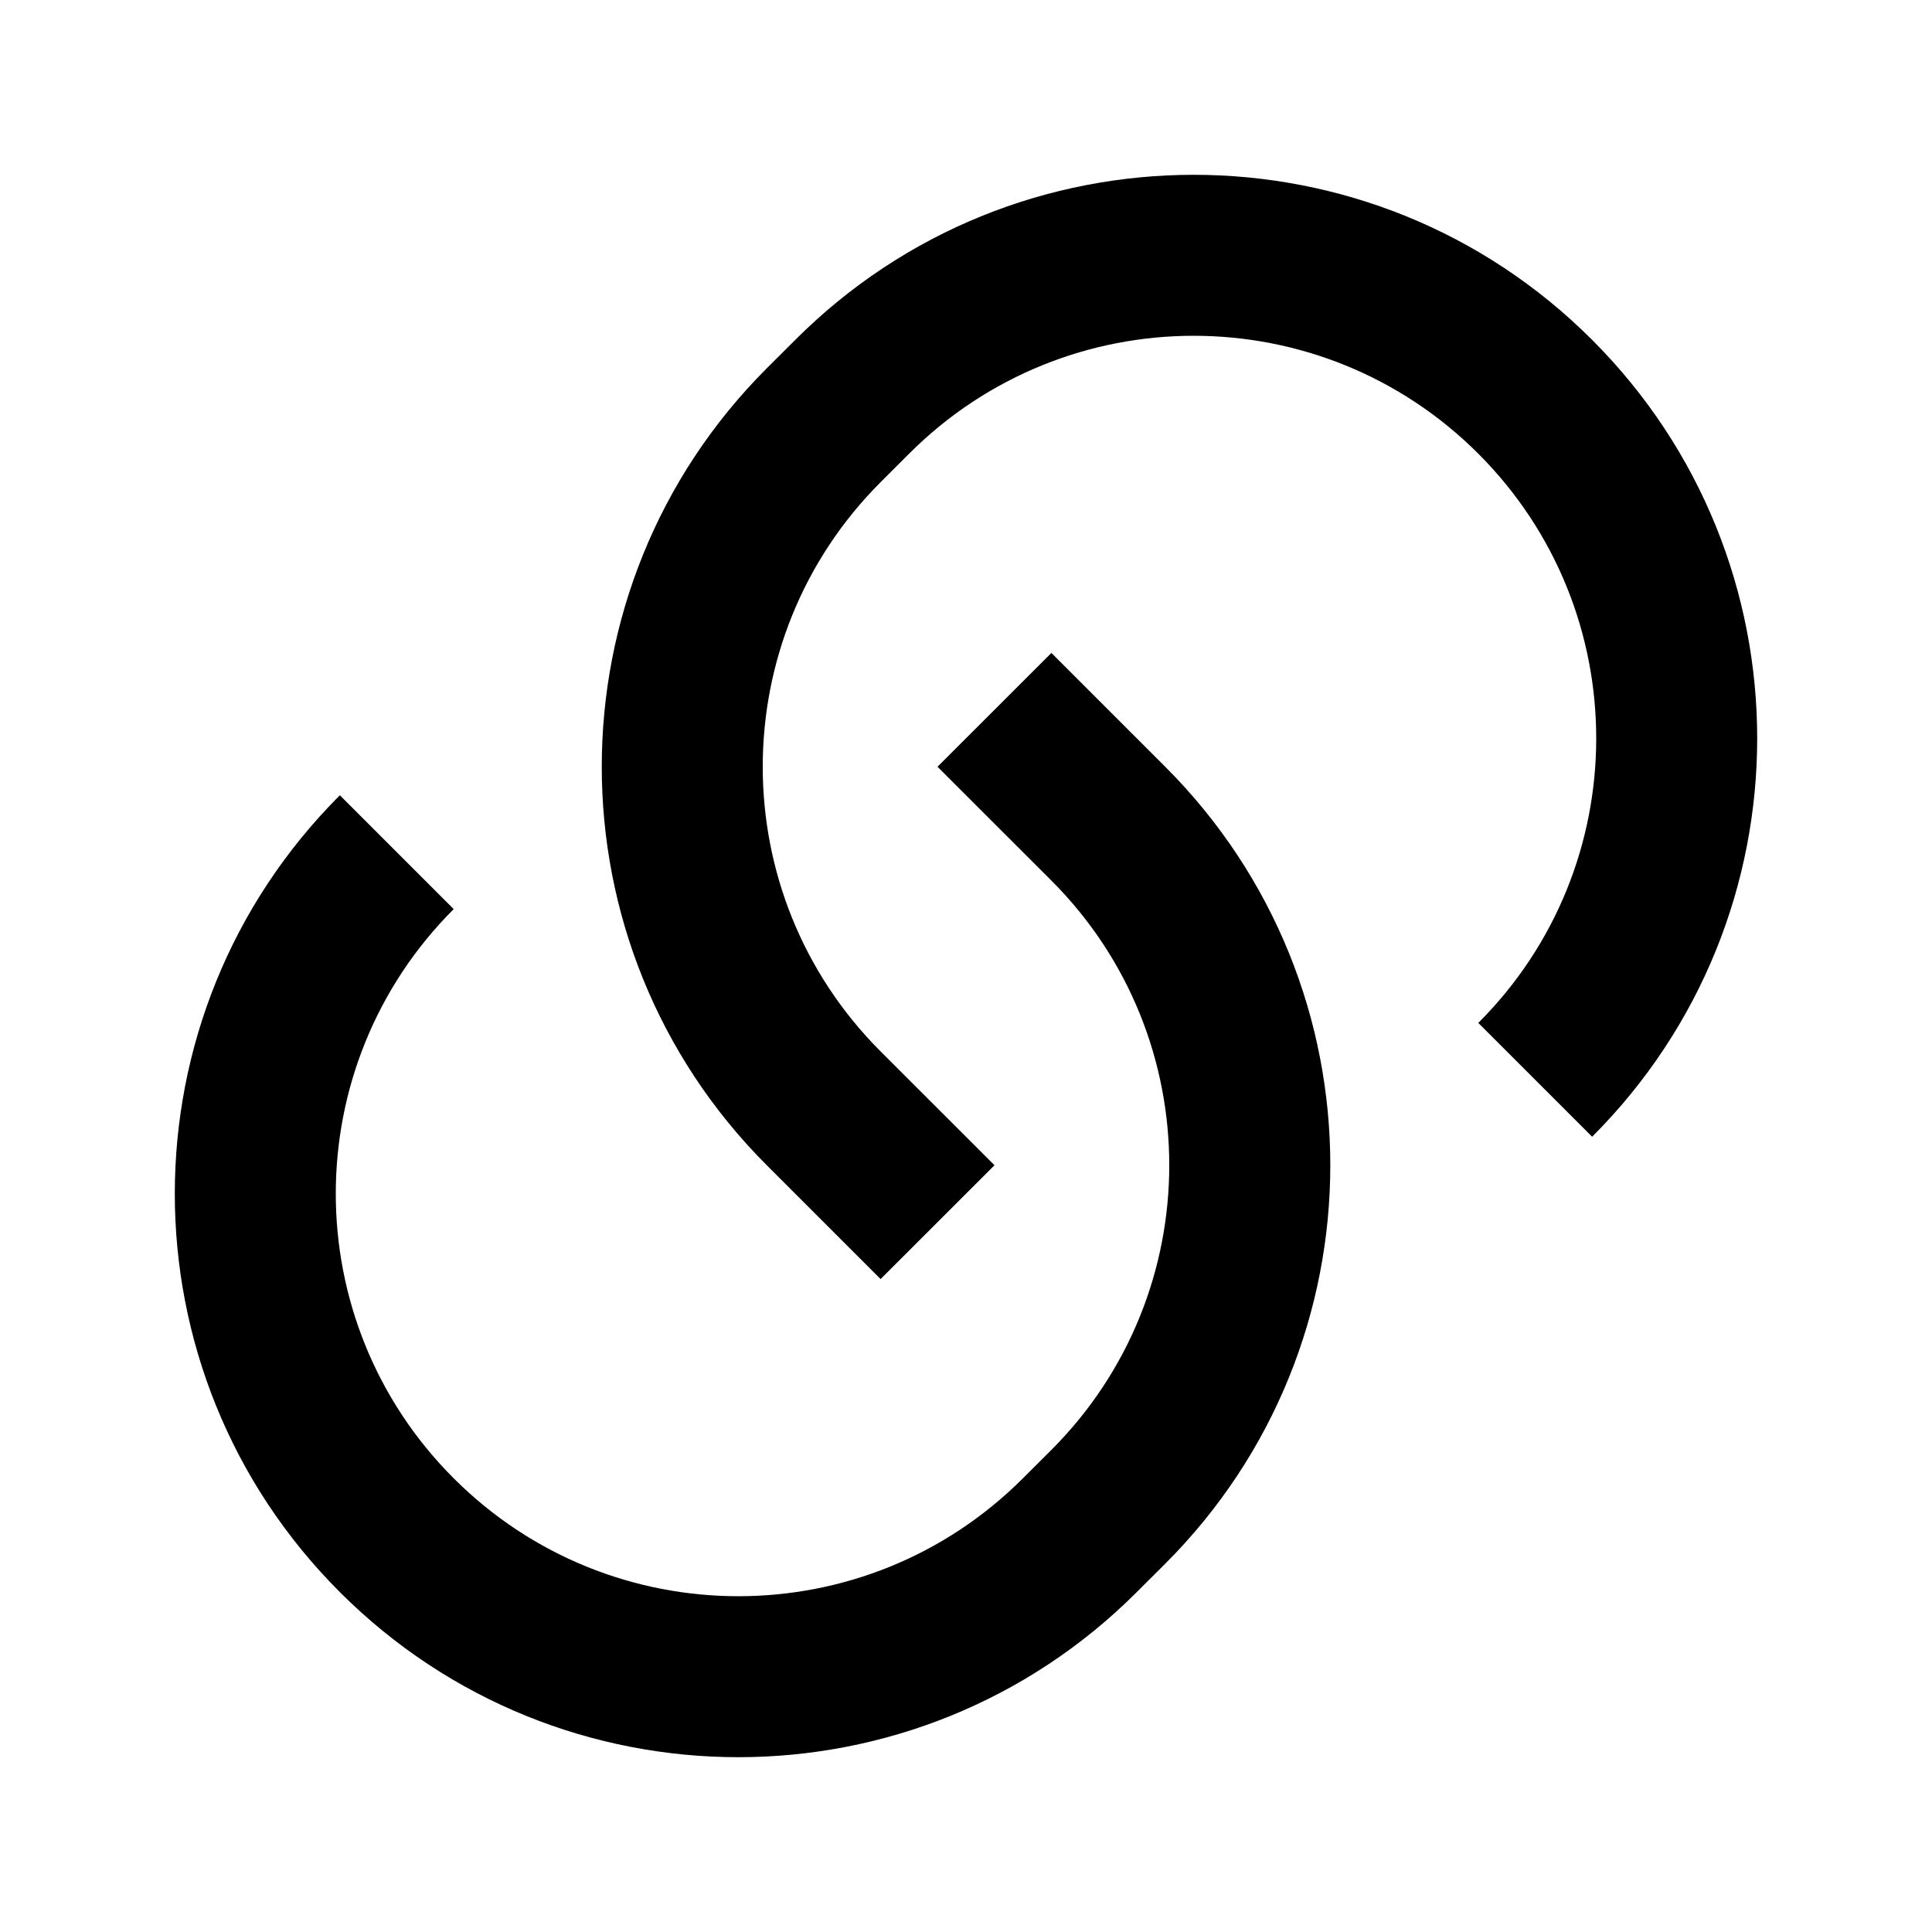
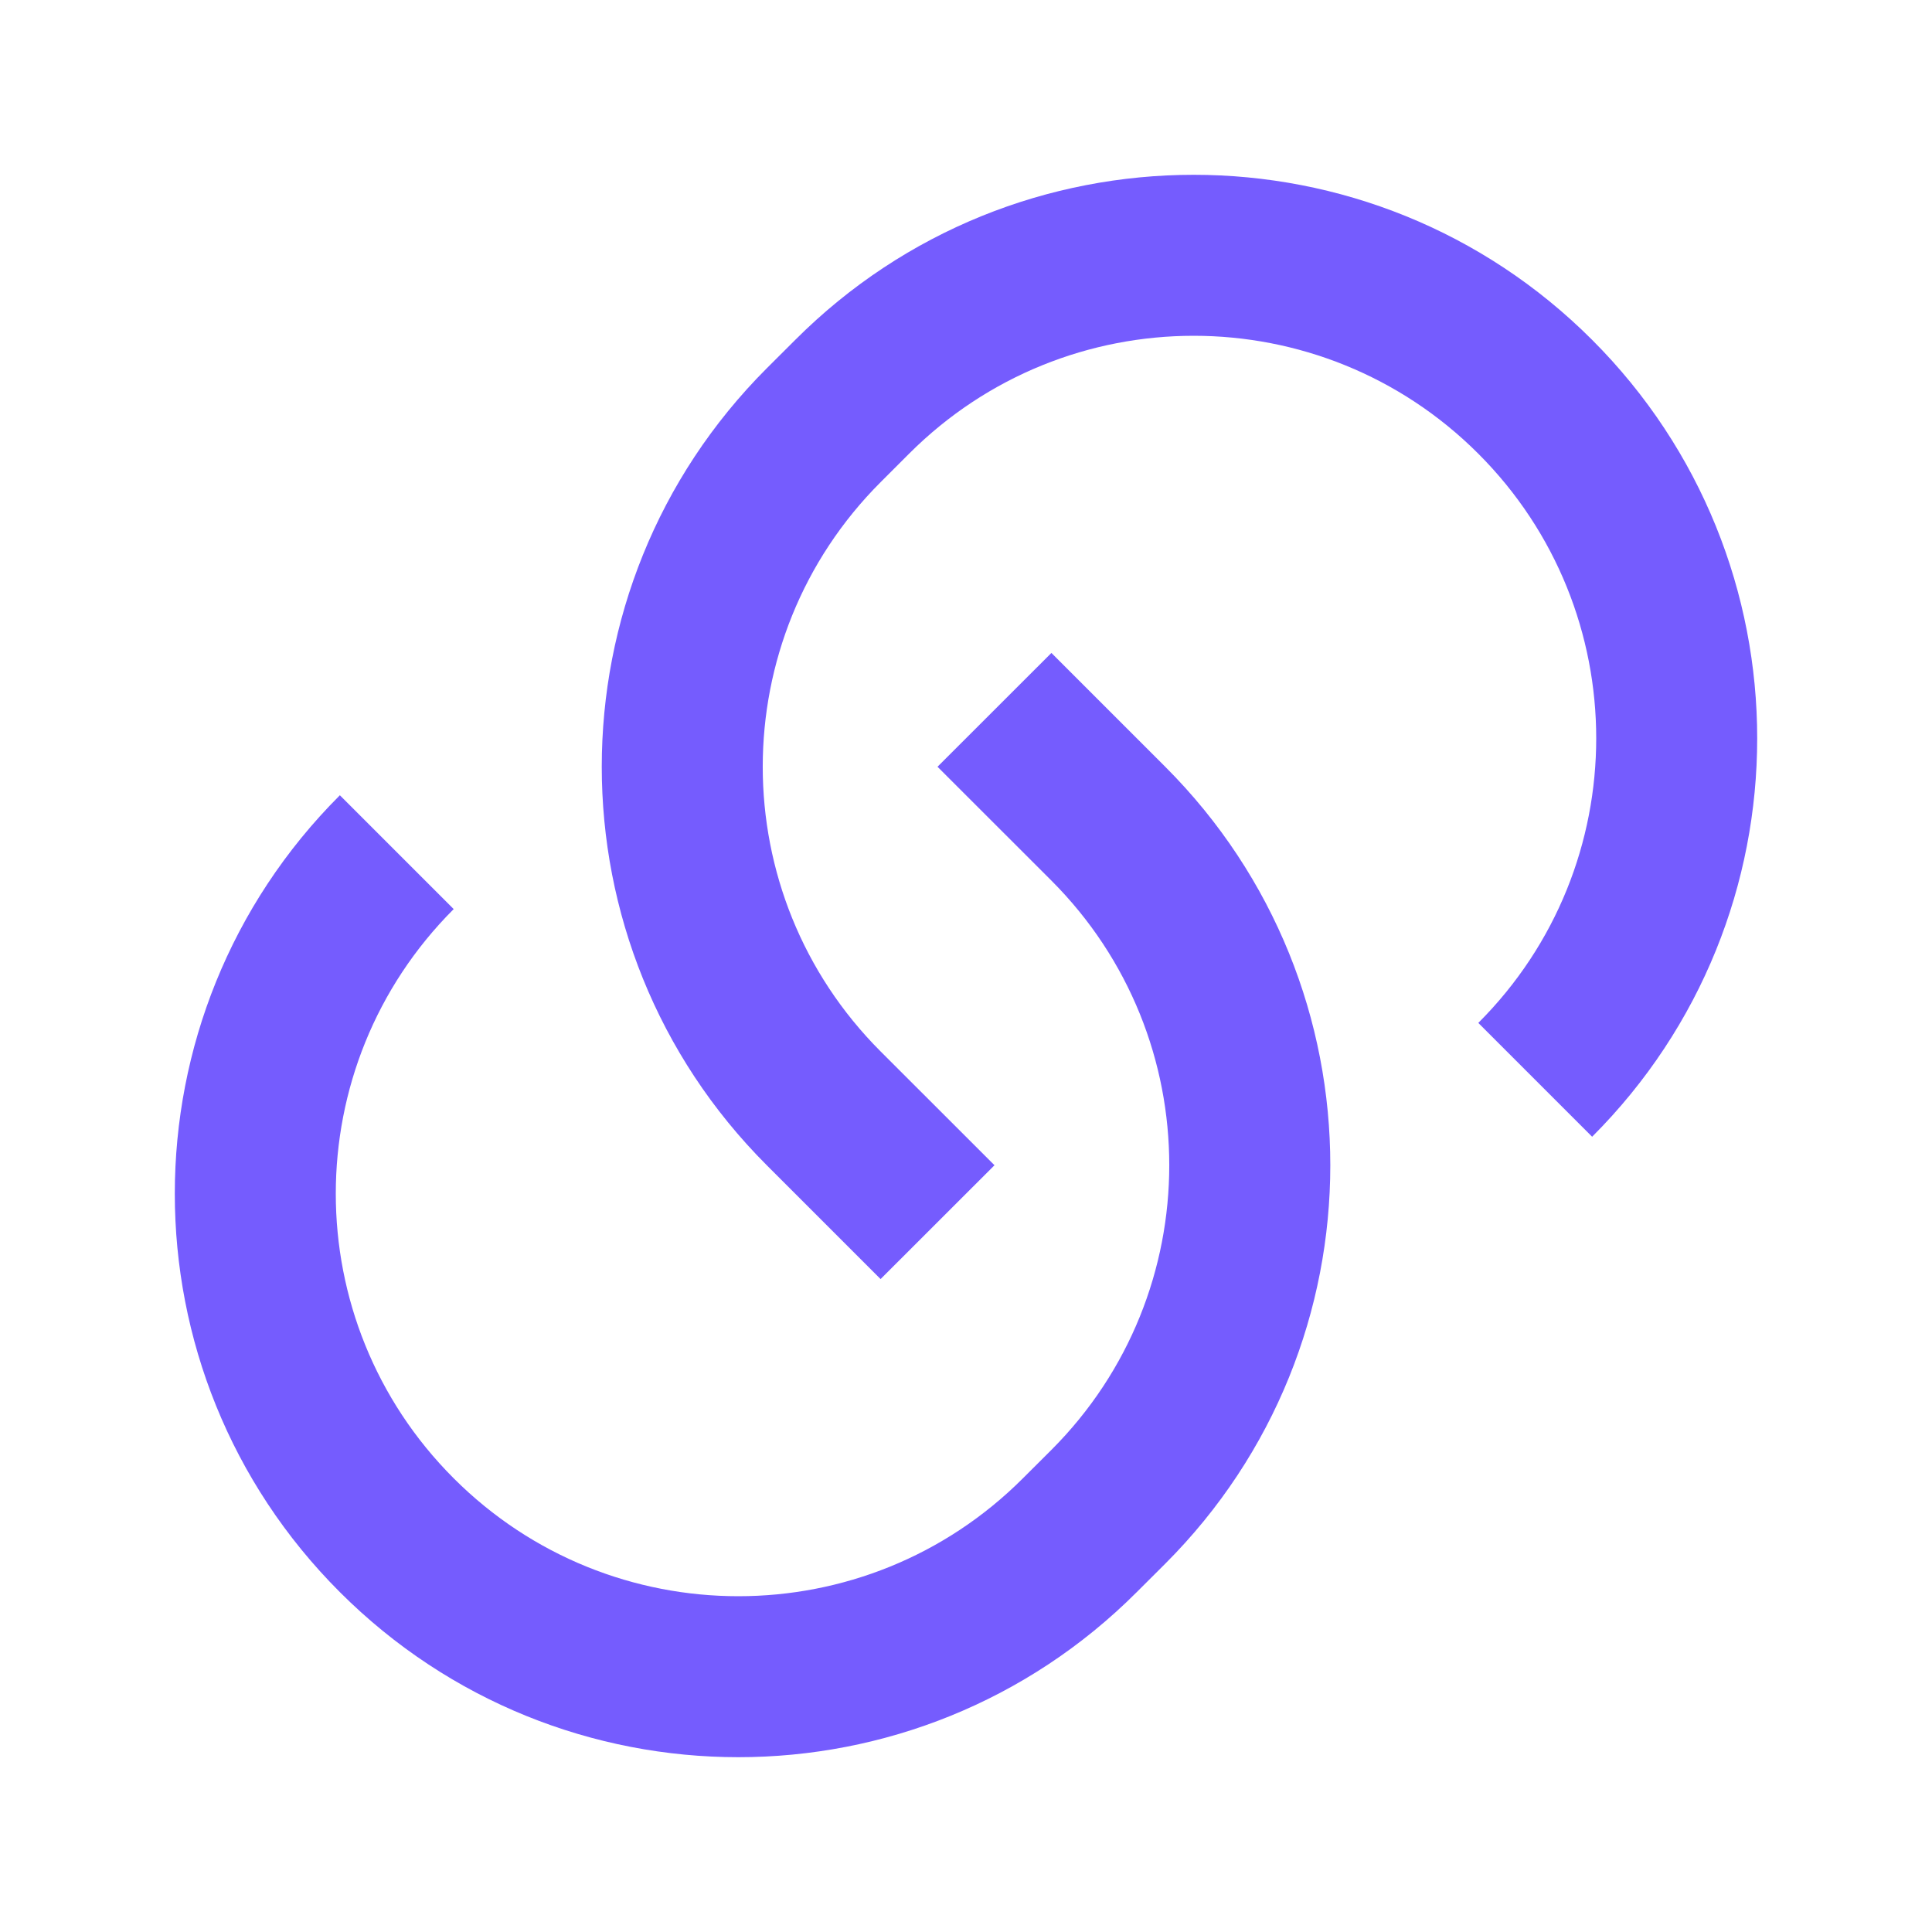
- <svg xmlns="http://www.w3.org/2000/svg" viewBox="0 0 24 24" fill="currentColor">
+ <svg xmlns="http://www.w3.org/2000/svg" viewBox="0 0 24 24" fill="#755CFE">
  <path d="M13.061 8.111L14.475 9.525C17.209 12.259 17.209 16.691 14.475 19.425L14.121 19.778C11.388 22.512 6.956 22.512 4.222 19.778C1.488 17.045 1.488 12.612 4.222 9.879L5.636 11.293C3.683 13.246 3.683 16.411 5.636 18.364C7.589 20.317 10.755 20.317 12.707 18.364L13.061 18.011C15.013 16.058 15.013 12.892 13.061 10.939L11.646 9.525L13.061 8.111ZM19.778 14.121L18.364 12.707C20.317 10.755 20.317 7.589 18.364 5.636C16.411 3.683 13.246 3.683 11.293 5.636L10.939 5.99C8.987 7.942 8.987 11.108 10.939 13.061L12.354 14.475L10.939 15.889L9.525 14.475C6.792 11.741 6.792 7.309 9.525 4.575L9.879 4.222C12.612 1.488 17.045 1.488 19.778 4.222C22.512 6.956 22.512 11.388 19.778 14.121Z" />
</svg>
